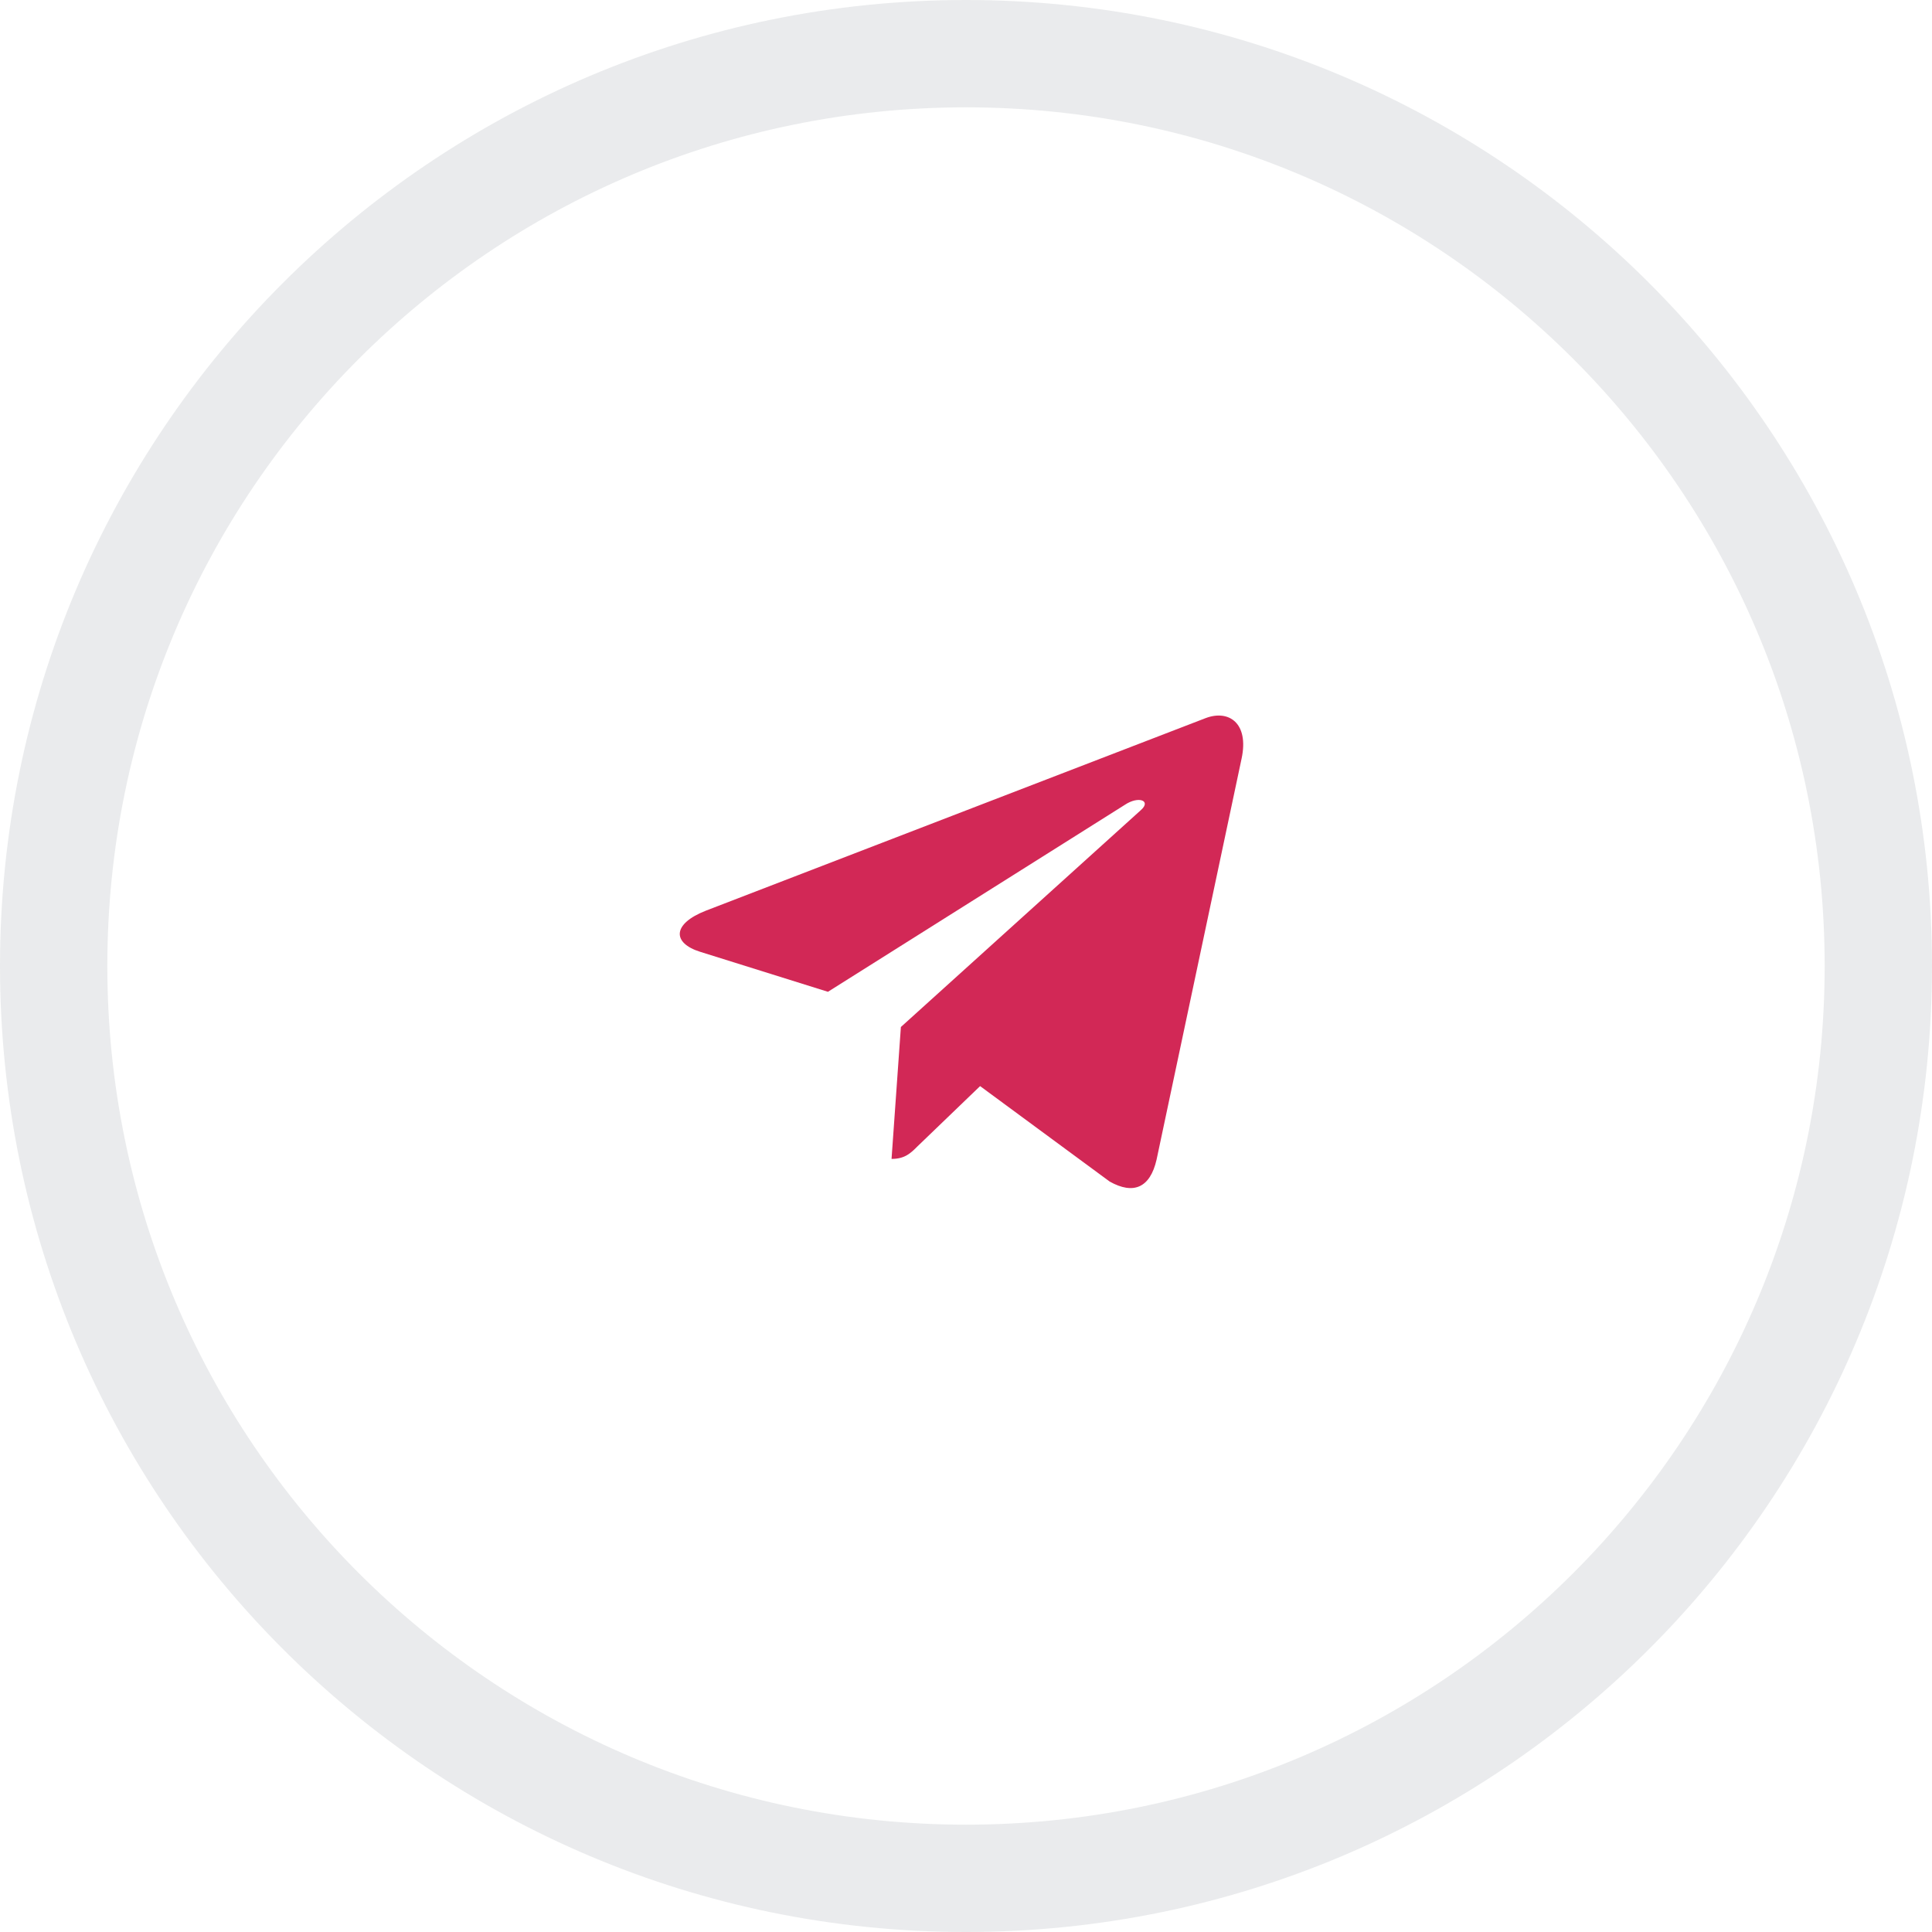
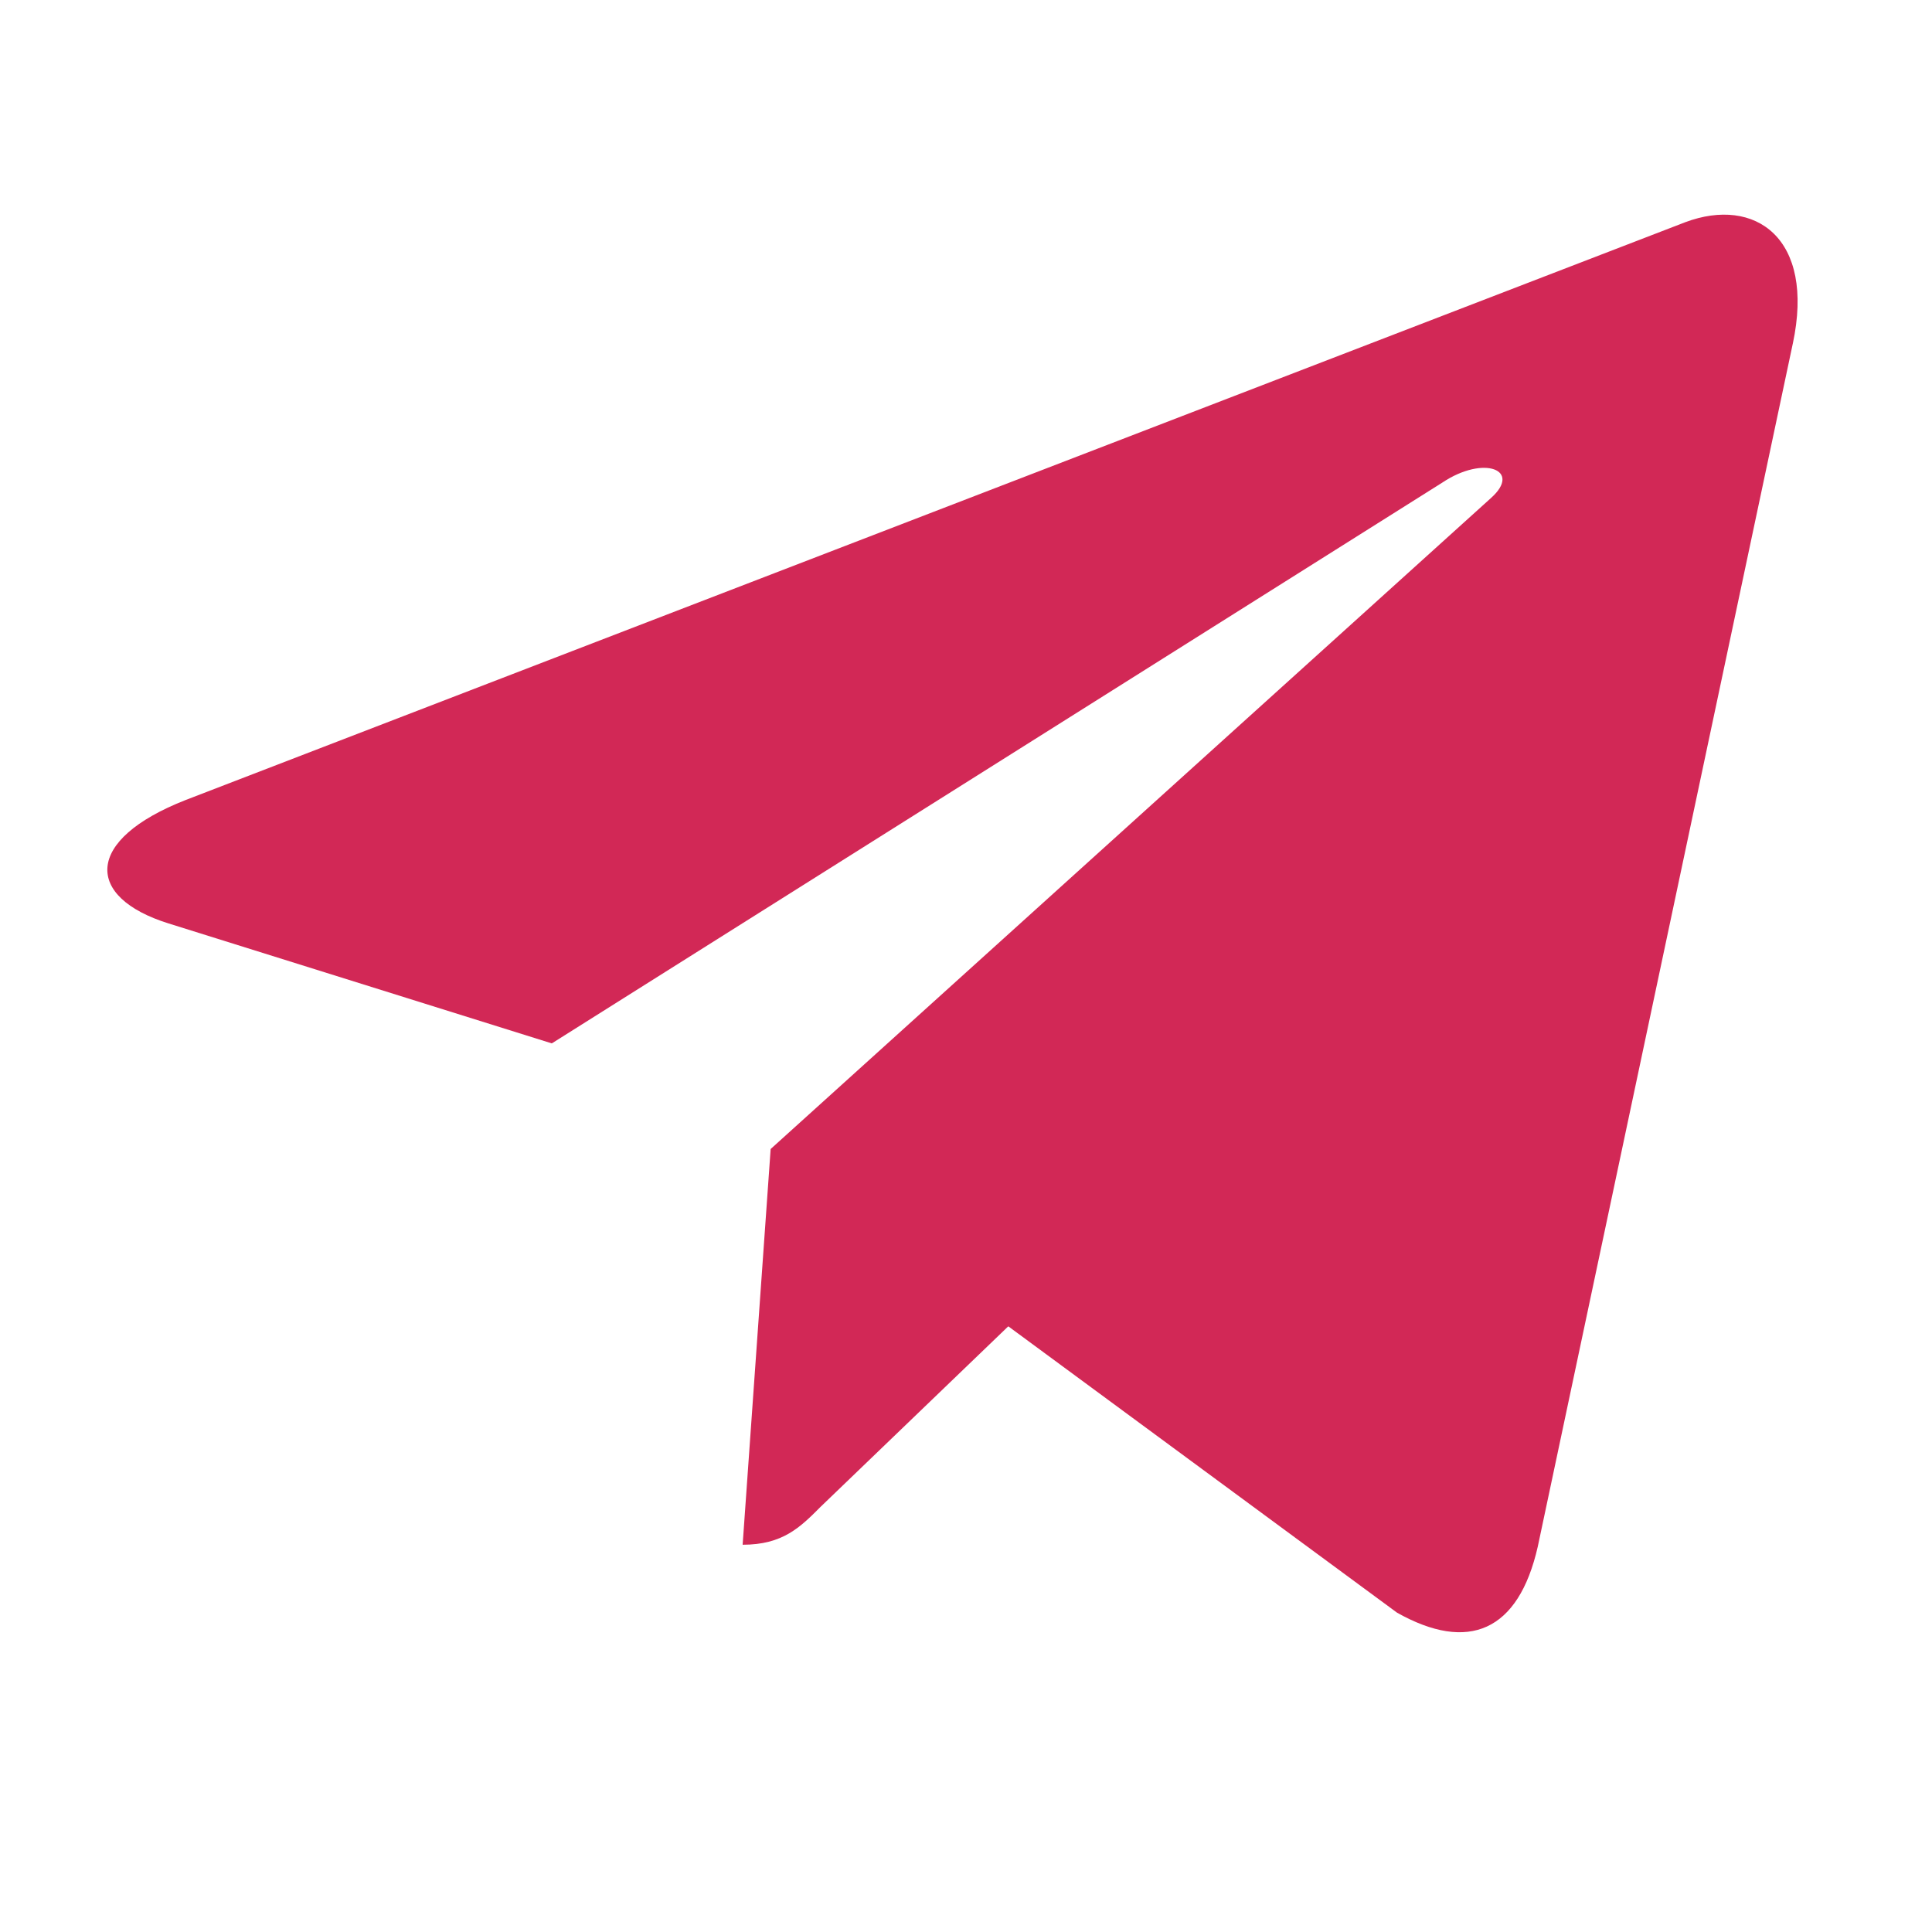
- <svg xmlns="http://www.w3.org/2000/svg" width="54" height="54" viewBox="0 0 54 54" fill="none">
-   <path opacity="0.1" fill-rule="evenodd" clip-rule="evenodd" d="M54 27C54 41.912 41.912 54 27 54C12.088 54 0 41.912 0 27C0 12.088 12.088 0 27 0C41.912 0 54 12.088 54 27ZM27 51C40.255 51 51 40.255 51 27C51 13.745 40.255 3 27 3C13.745 3 3 13.745 3 27C3 40.255 13.745 51 27 51Z" fill="#283645" />
-   <path d="M34.703 21.202L32.327 32.41C32.147 33.201 31.68 33.398 31.016 33.025L27.394 30.357L25.647 32.038C25.454 32.231 25.292 32.392 24.919 32.392L25.18 28.705L31.891 22.64C32.183 22.381 31.827 22.236 31.438 22.496L23.141 27.721L19.569 26.603C18.792 26.36 18.778 25.826 19.731 25.453L33.702 20.07C34.349 19.828 34.914 20.214 34.703 21.203V21.202Z" fill="#D22856" />
+ <svg xmlns="http://www.w3.org/2000/svg" width="18" height="18" viewBox="0 0 18 18" fill="none">
+   <path d="M16.703 3.202L14.327 14.41C14.147 15.201 13.68 15.398 13.016 15.025L9.394 12.357L7.647 14.037C7.454 14.231 7.292 14.392 6.919 14.392L7.18 10.705L13.891 4.64C14.183 4.38 13.827 4.236 13.438 4.496L5.141 9.721L1.569 8.603C0.792 8.36 0.778 7.826 1.731 7.453L15.702 2.07C16.349 1.828 16.914 2.214 16.703 3.203V3.202Z" fill="#D22856" />
</svg>
